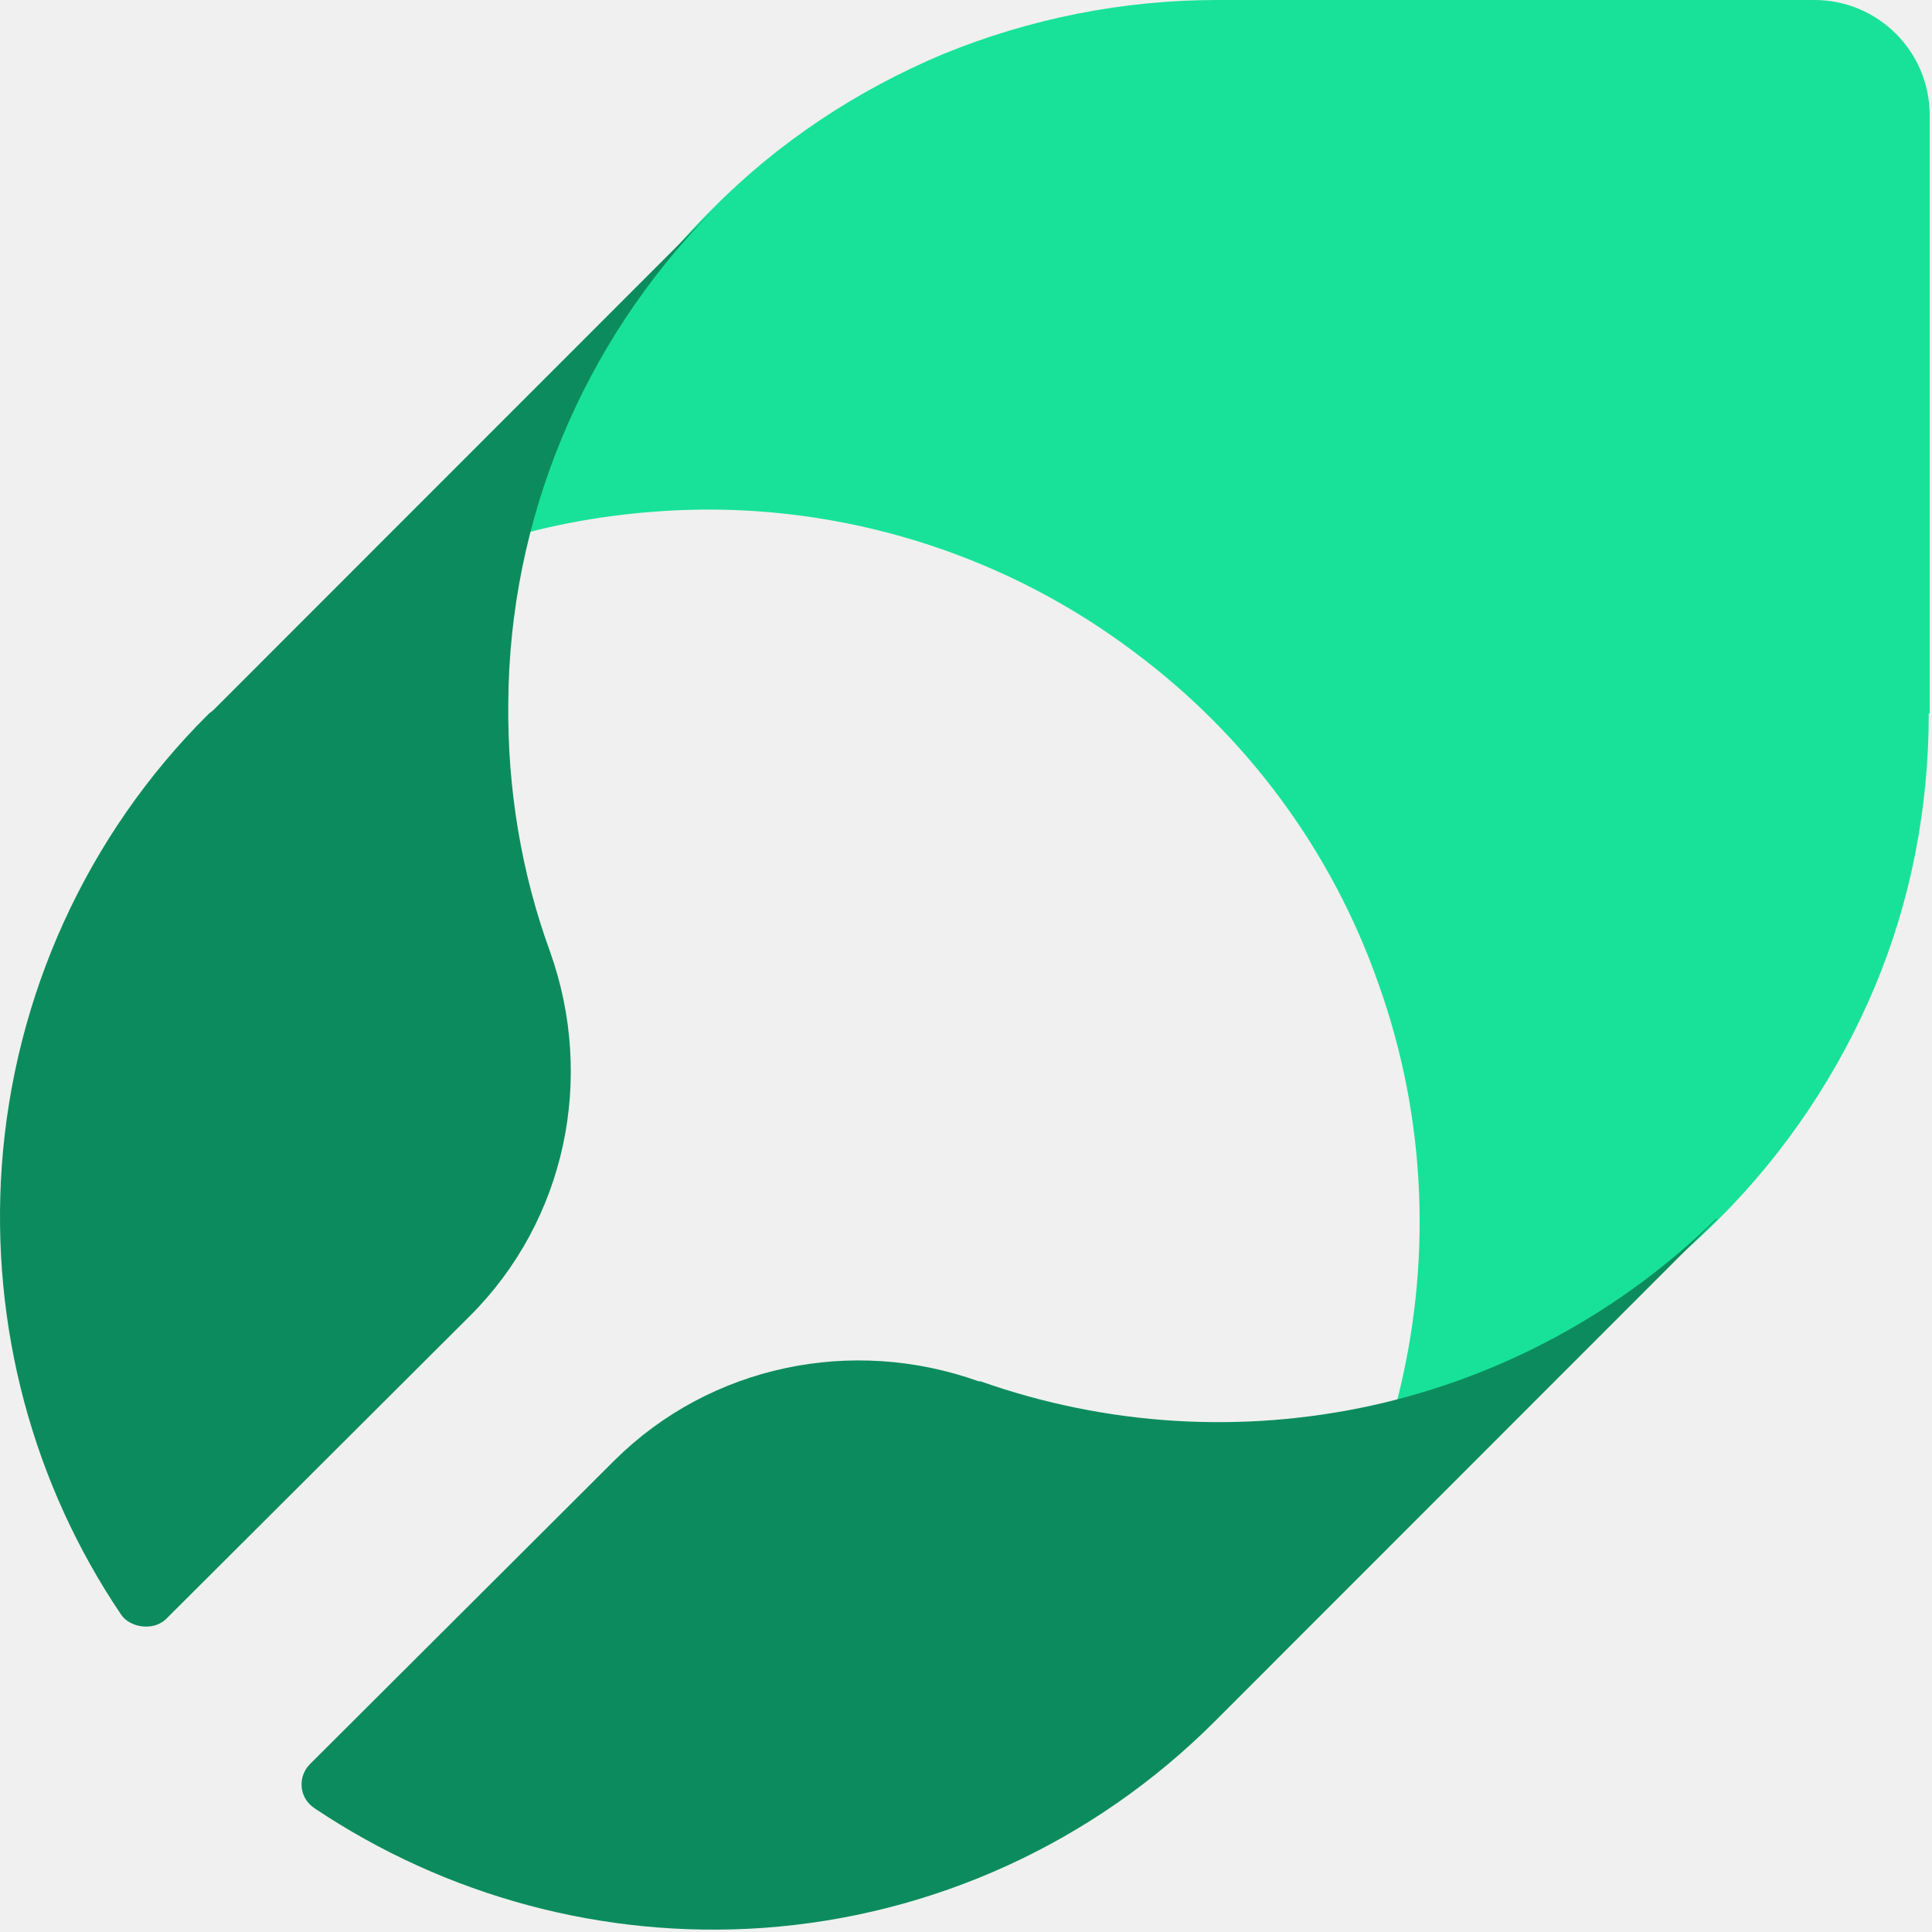
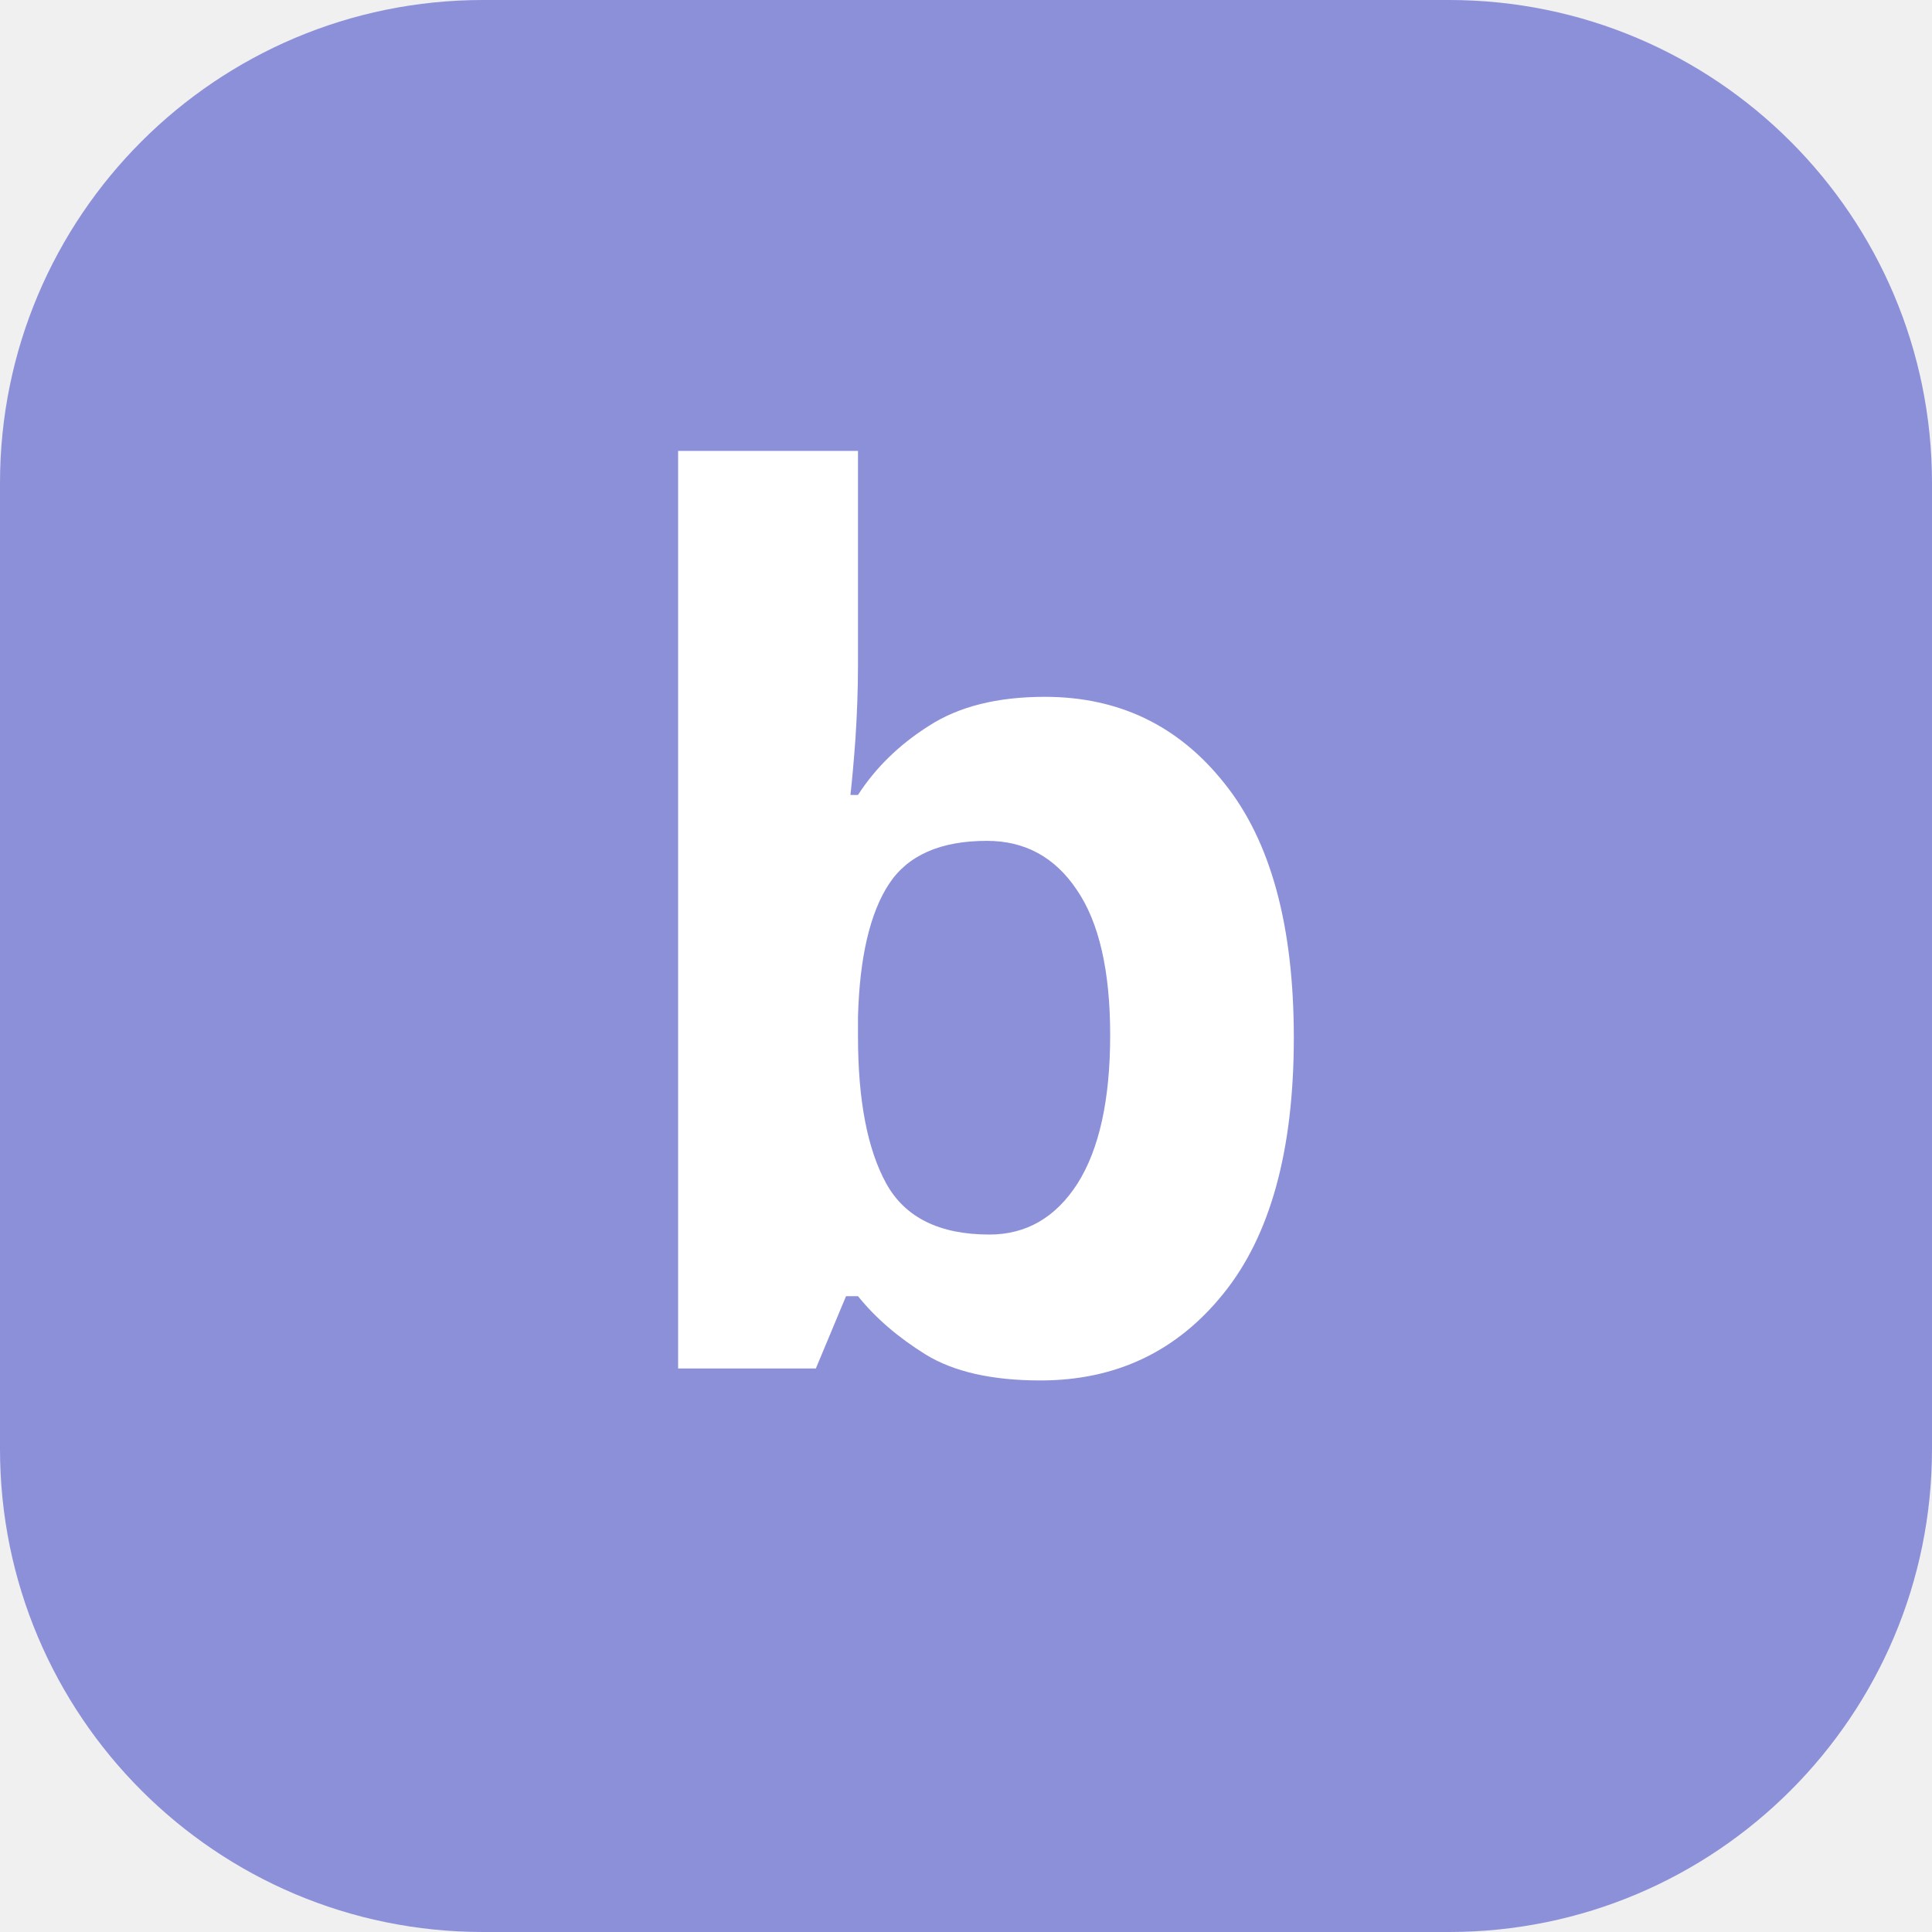
- <svg xmlns="http://www.w3.org/2000/svg" width="502" height="502" viewBox="0 0 502 502" fill="none">
-   <path d="M501.402 185.33V29.962C501.402 13.29 487.876 0 471.453 0H316.156C291.763 0 267.611 4.832 245.15 14.014C222.689 23.438 202.16 36.969 185.012 54.367L183.804 55.575C161.101 78.53 144.92 107.042 136.708 138.454C151.441 134.588 166.656 132.655 181.871 132.413C222.447 131.93 262.298 144.978 294.661 169.383C323.885 191.13 346.104 221.092 358.18 255.645C370.739 290.681 372.188 328.859 362.769 364.862C393.925 356.647 422.666 340.457 445.611 317.744L446.818 316.536C463.966 299.38 477.732 278.841 487.151 256.37C496.571 233.898 501.16 209.735 501.16 185.33H501.402Z" fill="#18E299" />
-   <path d="M132.071 182.706C132.312 135.044 151.32 89.307 184.764 55.125L55.557 184.391C55.076 184.873 54.594 185.113 54.113 185.595C22.593 216.888 3.586 258.774 0.458 303.066C-2.43 344.47 8.397 385.392 31.496 419.575C33.699 422.835 39.677 423.907 43.046 420.778L122.206 341.822C146.989 317.028 154.689 280.198 142.899 247.219C135.44 226.758 131.831 204.852 132.071 182.706Z" fill="#0C8C5E" />
-   <path d="M446.067 316.547C421.284 340.86 390.245 357.71 356.56 365.172C322.634 372.635 287.506 370.468 254.783 358.914C254.783 358.914 254.542 358.914 254.301 358.914C221.338 347.118 184.525 354.821 159.742 379.375L80.581 458.331C77.212 461.701 77.694 467.238 81.784 469.885C115.95 492.754 156.855 503.827 198.24 500.938C242.512 497.809 284.137 478.792 315.656 447.258L316.859 446.054L446.067 316.788V316.547Z" fill="#0C8C5E" />
+ <svg xmlns="http://www.w3.org/2000/svg" width="48" height="48" viewBox="0 0 48 48">
+   <rect width="48" height="48" rx="12" fill="#8c90d9" />
+   <text x="24" y="34" text-anchor="middle" font-family="ui-sans-serif,system-ui,sans-serif" font-size="30" font-weight="700" fill="#fff">b</text>
</svg>
